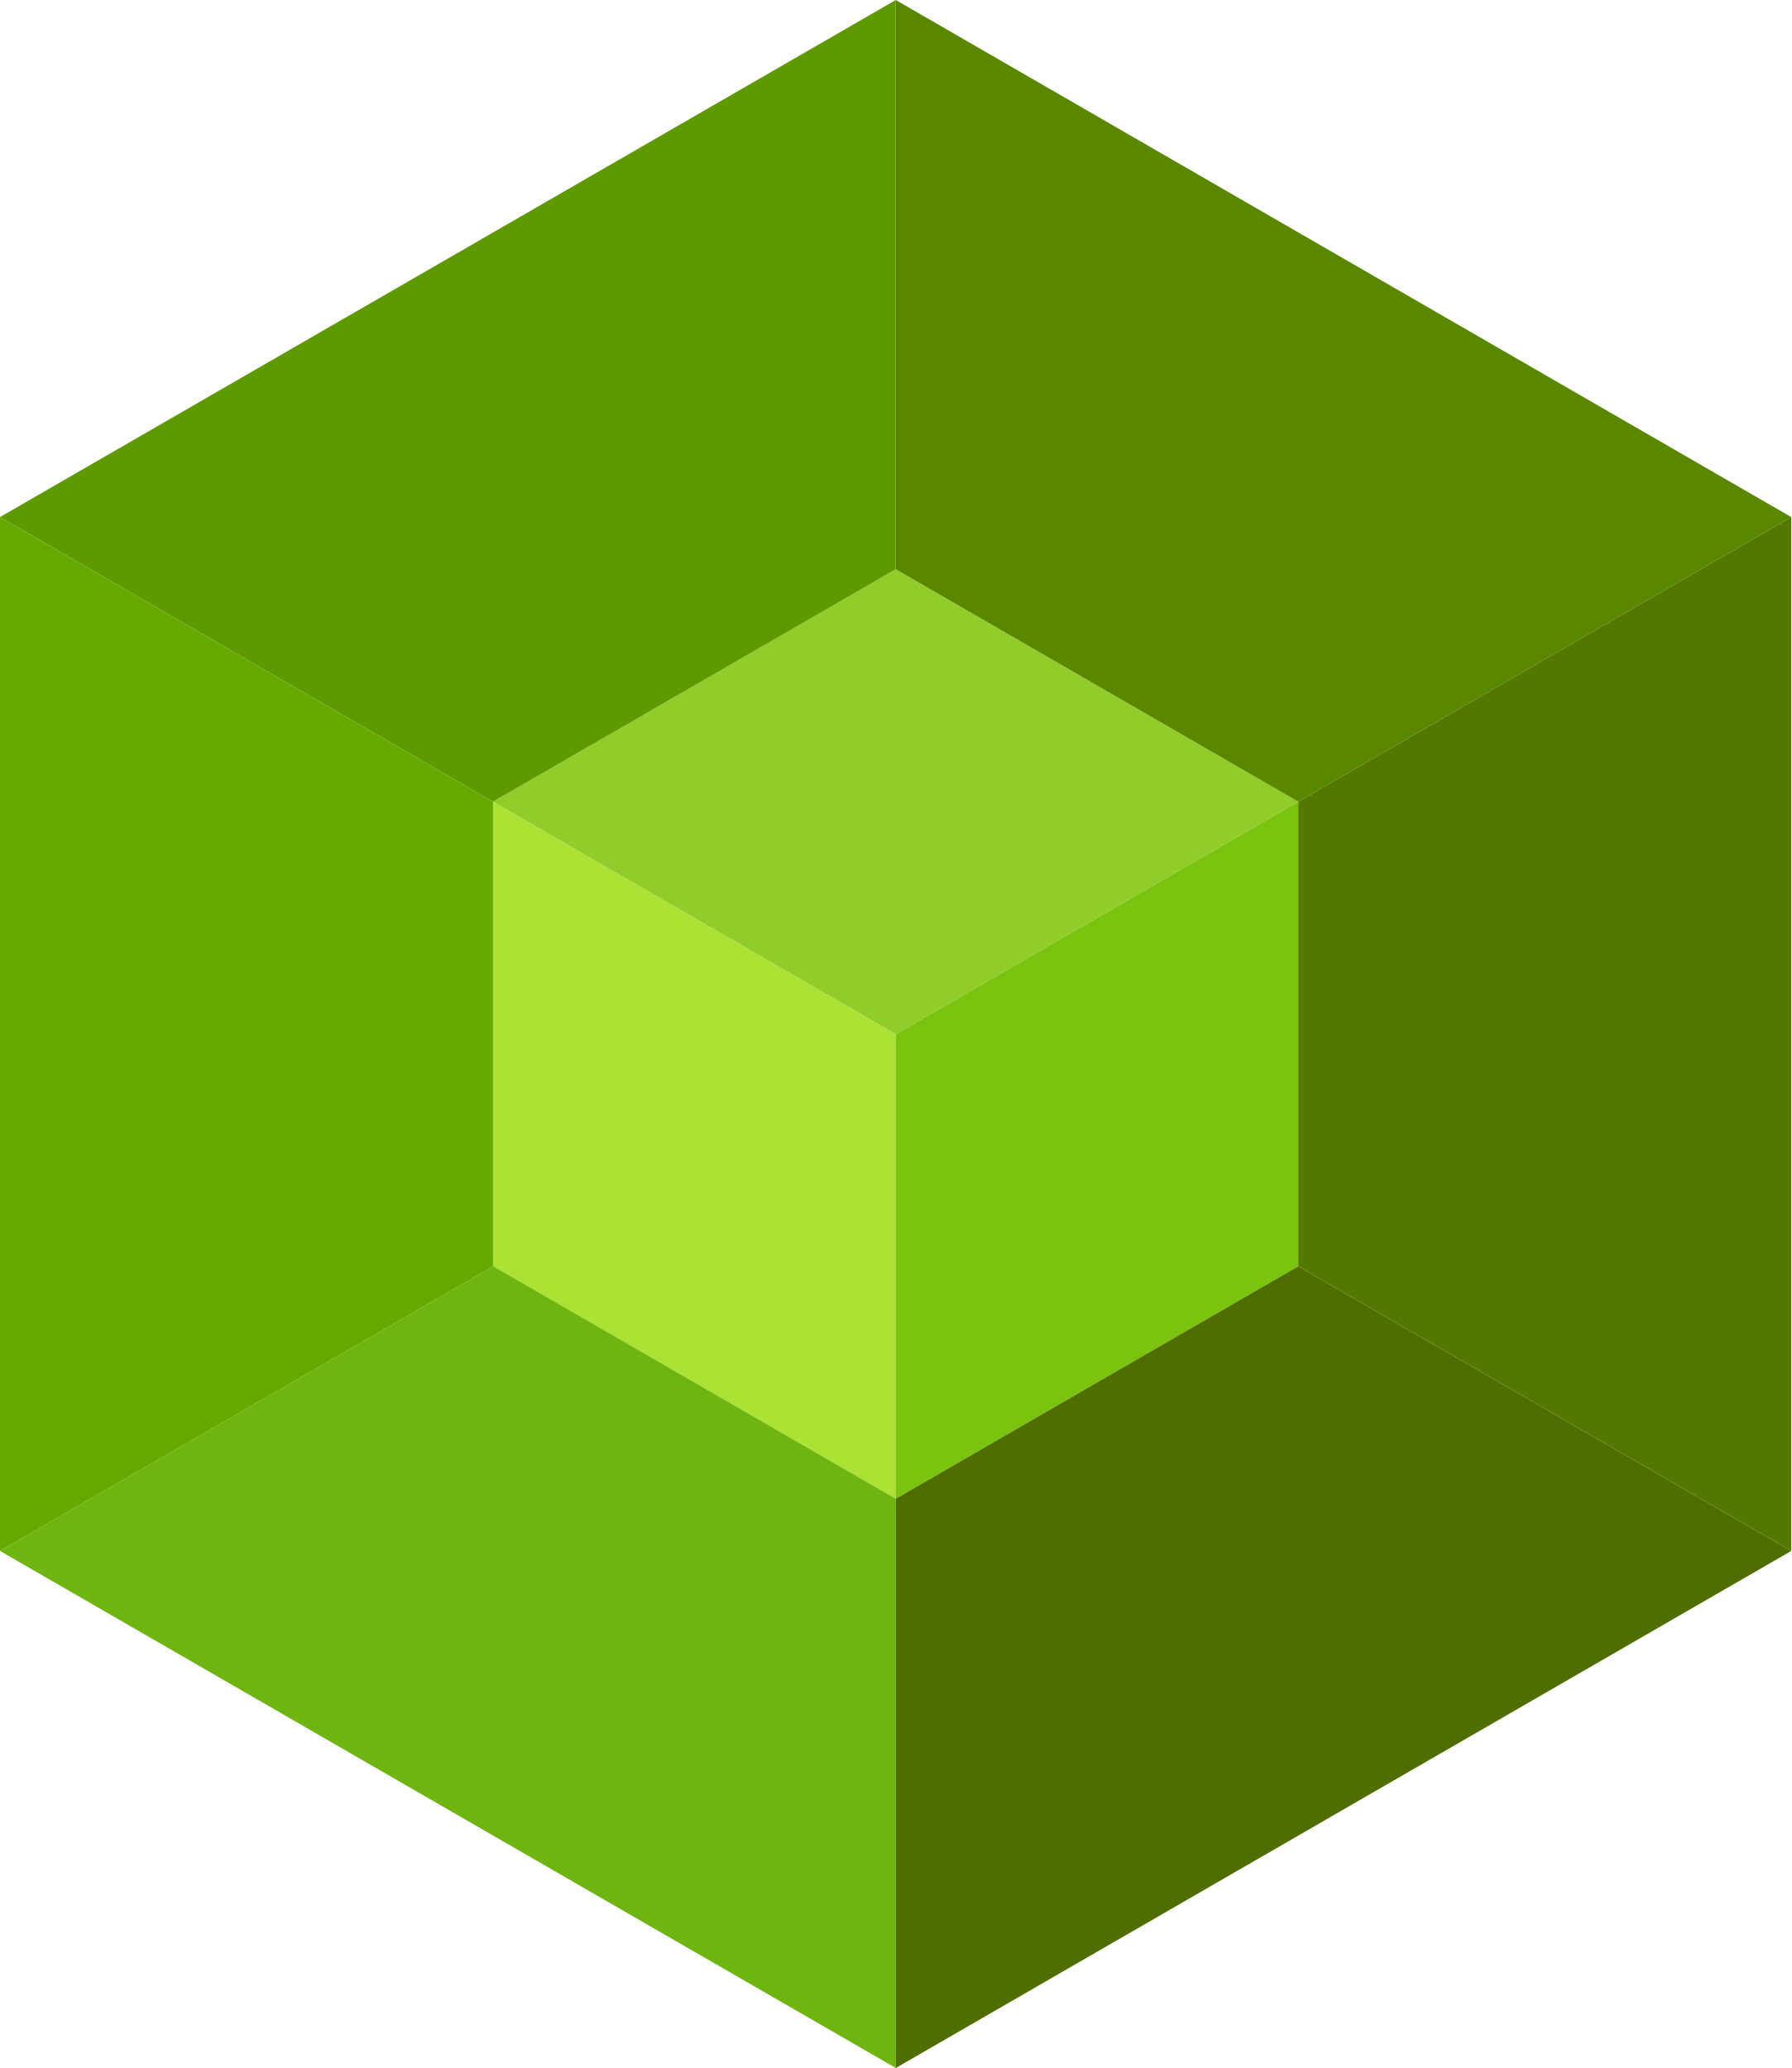
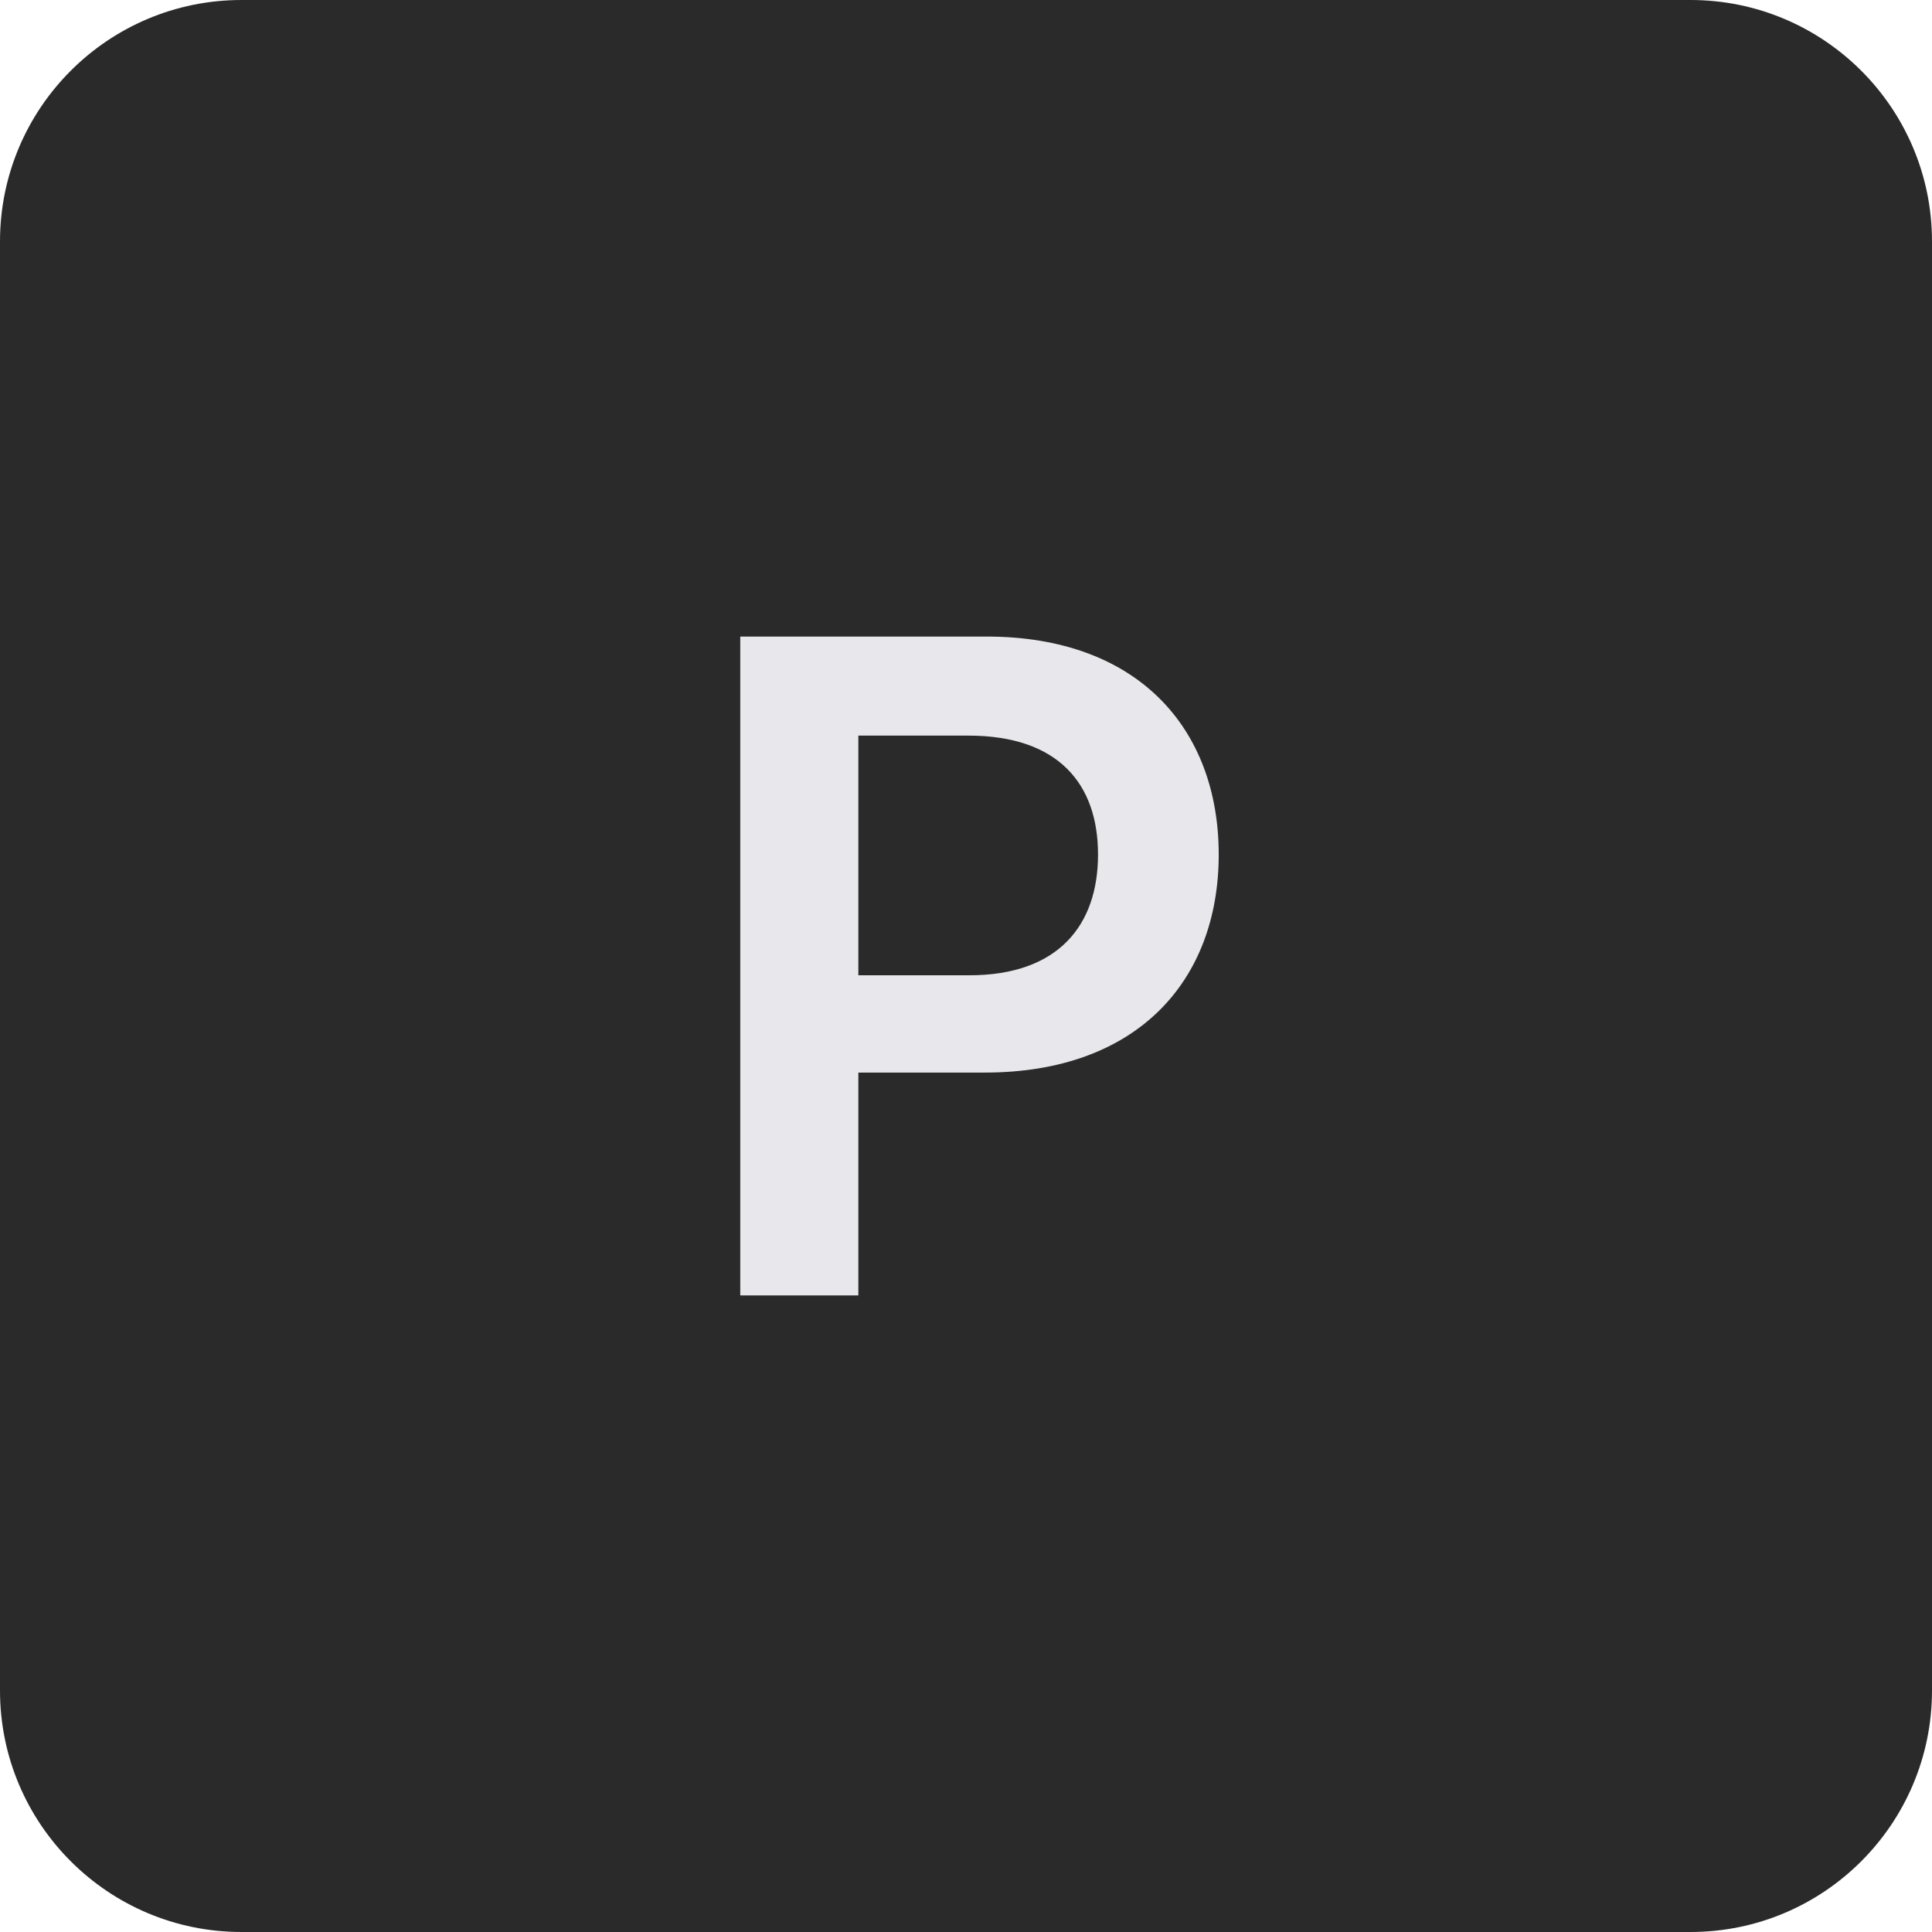
- <svg xmlns="http://www.w3.org/2000/svg" id="Layer_2" viewBox="0 0 68.27 78.83">
-   <g id="Layer_1-2">
-     <polygon points="18.79 30.56 18.79 48.27 34.14 57.13 34.14 39.42 18.79 30.56" style="fill:#abe233;" />
-     <polygon points="34.14 21.7 34.14 21.7 18.79 30.56 34.14 39.42 49.48 30.56 34.14 21.7" style="fill:#92cc2b;" />
-     <polygon points="49.48 30.56 34.14 39.42 34.14 57.13 34.14 57.13 49.48 48.27 49.48 30.56" style="fill:#7ac410;" />
-     <polygon points="34.14 21.7 18.79 30.56 18.79 30.56 34.14 39.42 49.48 30.56 49.48 30.56 34.14 21.7" style="fill:none;" />
-     <polygon points="49.48 30.56 49.48 30.56 68.27 19.71 34.14 0 34.14 21.7 49.48 30.56" style="fill:#598700;" />
-     <polygon points="18.79 30.56 34.14 21.7 34.14 0 0 19.71 18.79 30.56 18.79 30.56" style="fill:#5e9900;" />
-     <polygon points="18.8 48.27 0 59.12 34.14 78.83 34.14 57.13 18.8 48.27" style="fill:#6eb512;" />
-     <polygon points="49.48 48.27 34.14 57.13 34.14 57.13 34.14 78.83 68.27 59.12 49.48 48.27" style="fill:#506d00;" />
-     <polygon points="68.27 59.12 68.27 19.71 68.27 19.71 49.48 30.56 49.48 48.27 49.48 48.27 68.27 59.12 68.27 59.12" style="fill:#547700;" />
-     <polygon points="18.79 48.27 18.79 30.56 0 19.71 0 59.12 0 59.12 18.8 48.27 18.79 48.27" style="fill:#64aa00;" />
-   </g>
+ <svg xmlns="http://www.w3.org/2000/svg" viewBox="0 0 512 512" width="512" height="512">
+   <rect fill="#2A2A2A" width="512" height="512" rx="64" />
+   <text x="256" y="256" text-anchor="middle" dominant-baseline="central" font-family="system-ui,-apple-system,sans-serif" font-size="240" font-weight="600" fill="#E8E8EC">P</text>
</svg>
